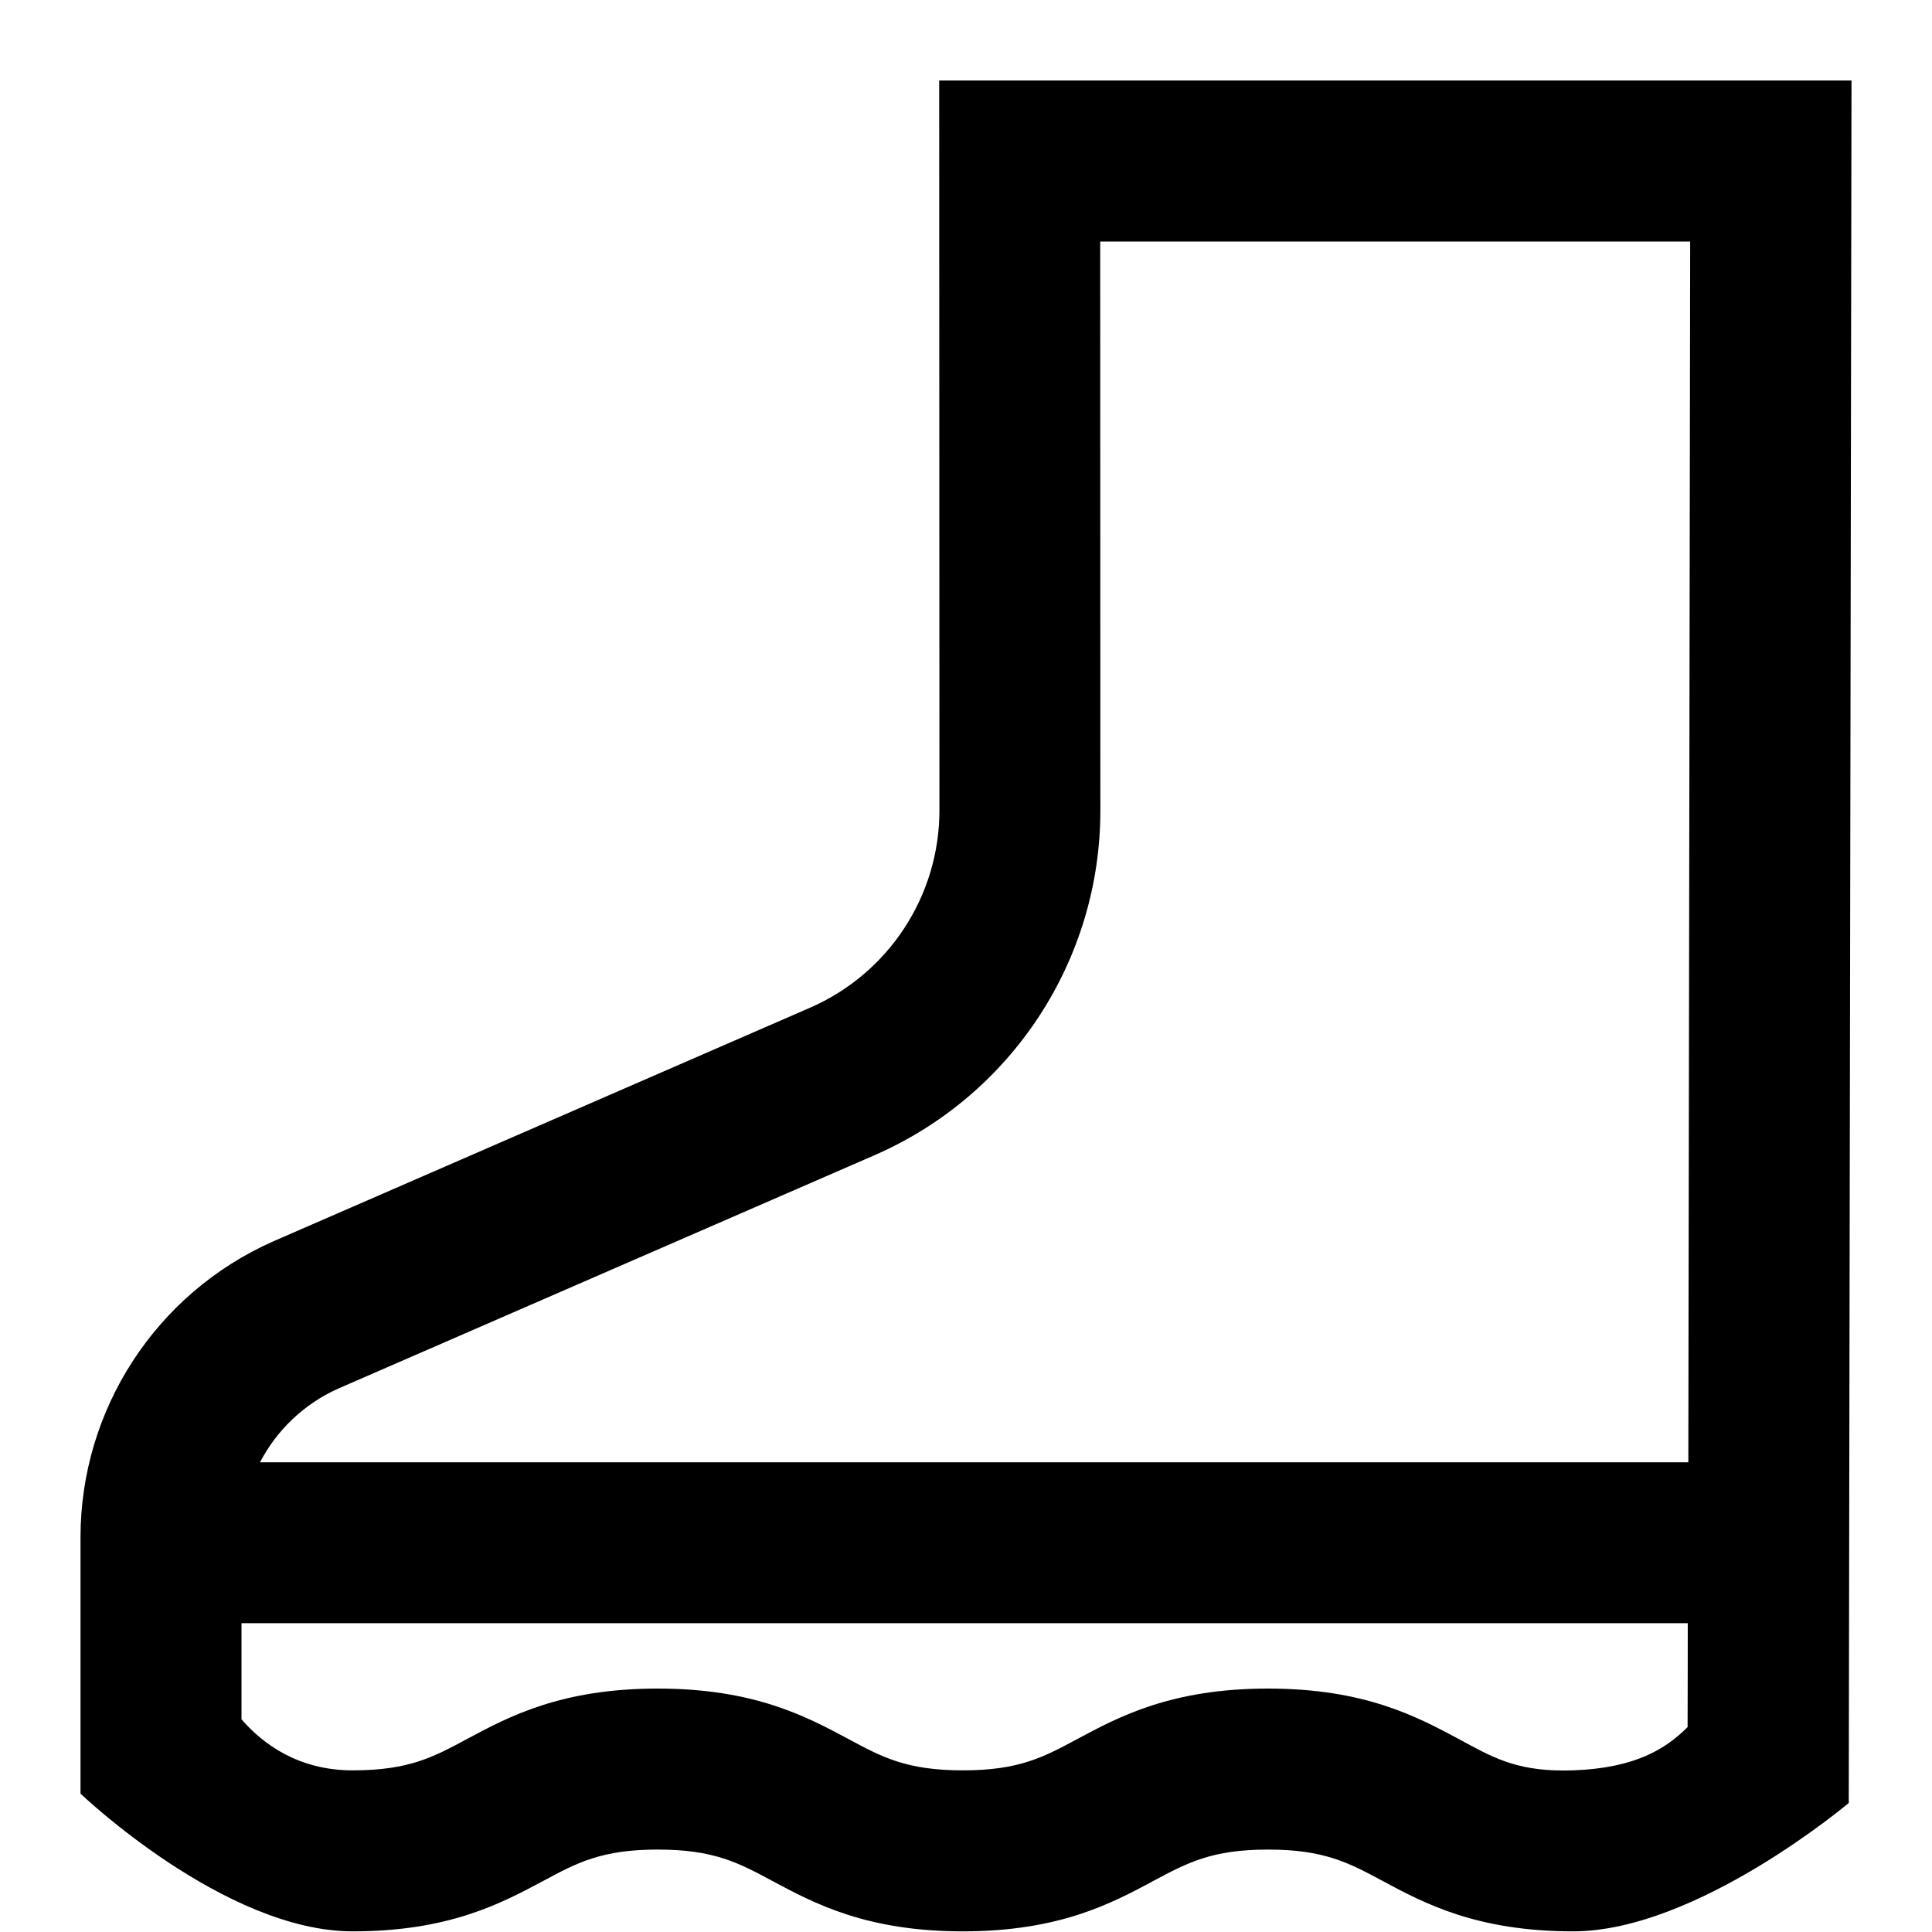
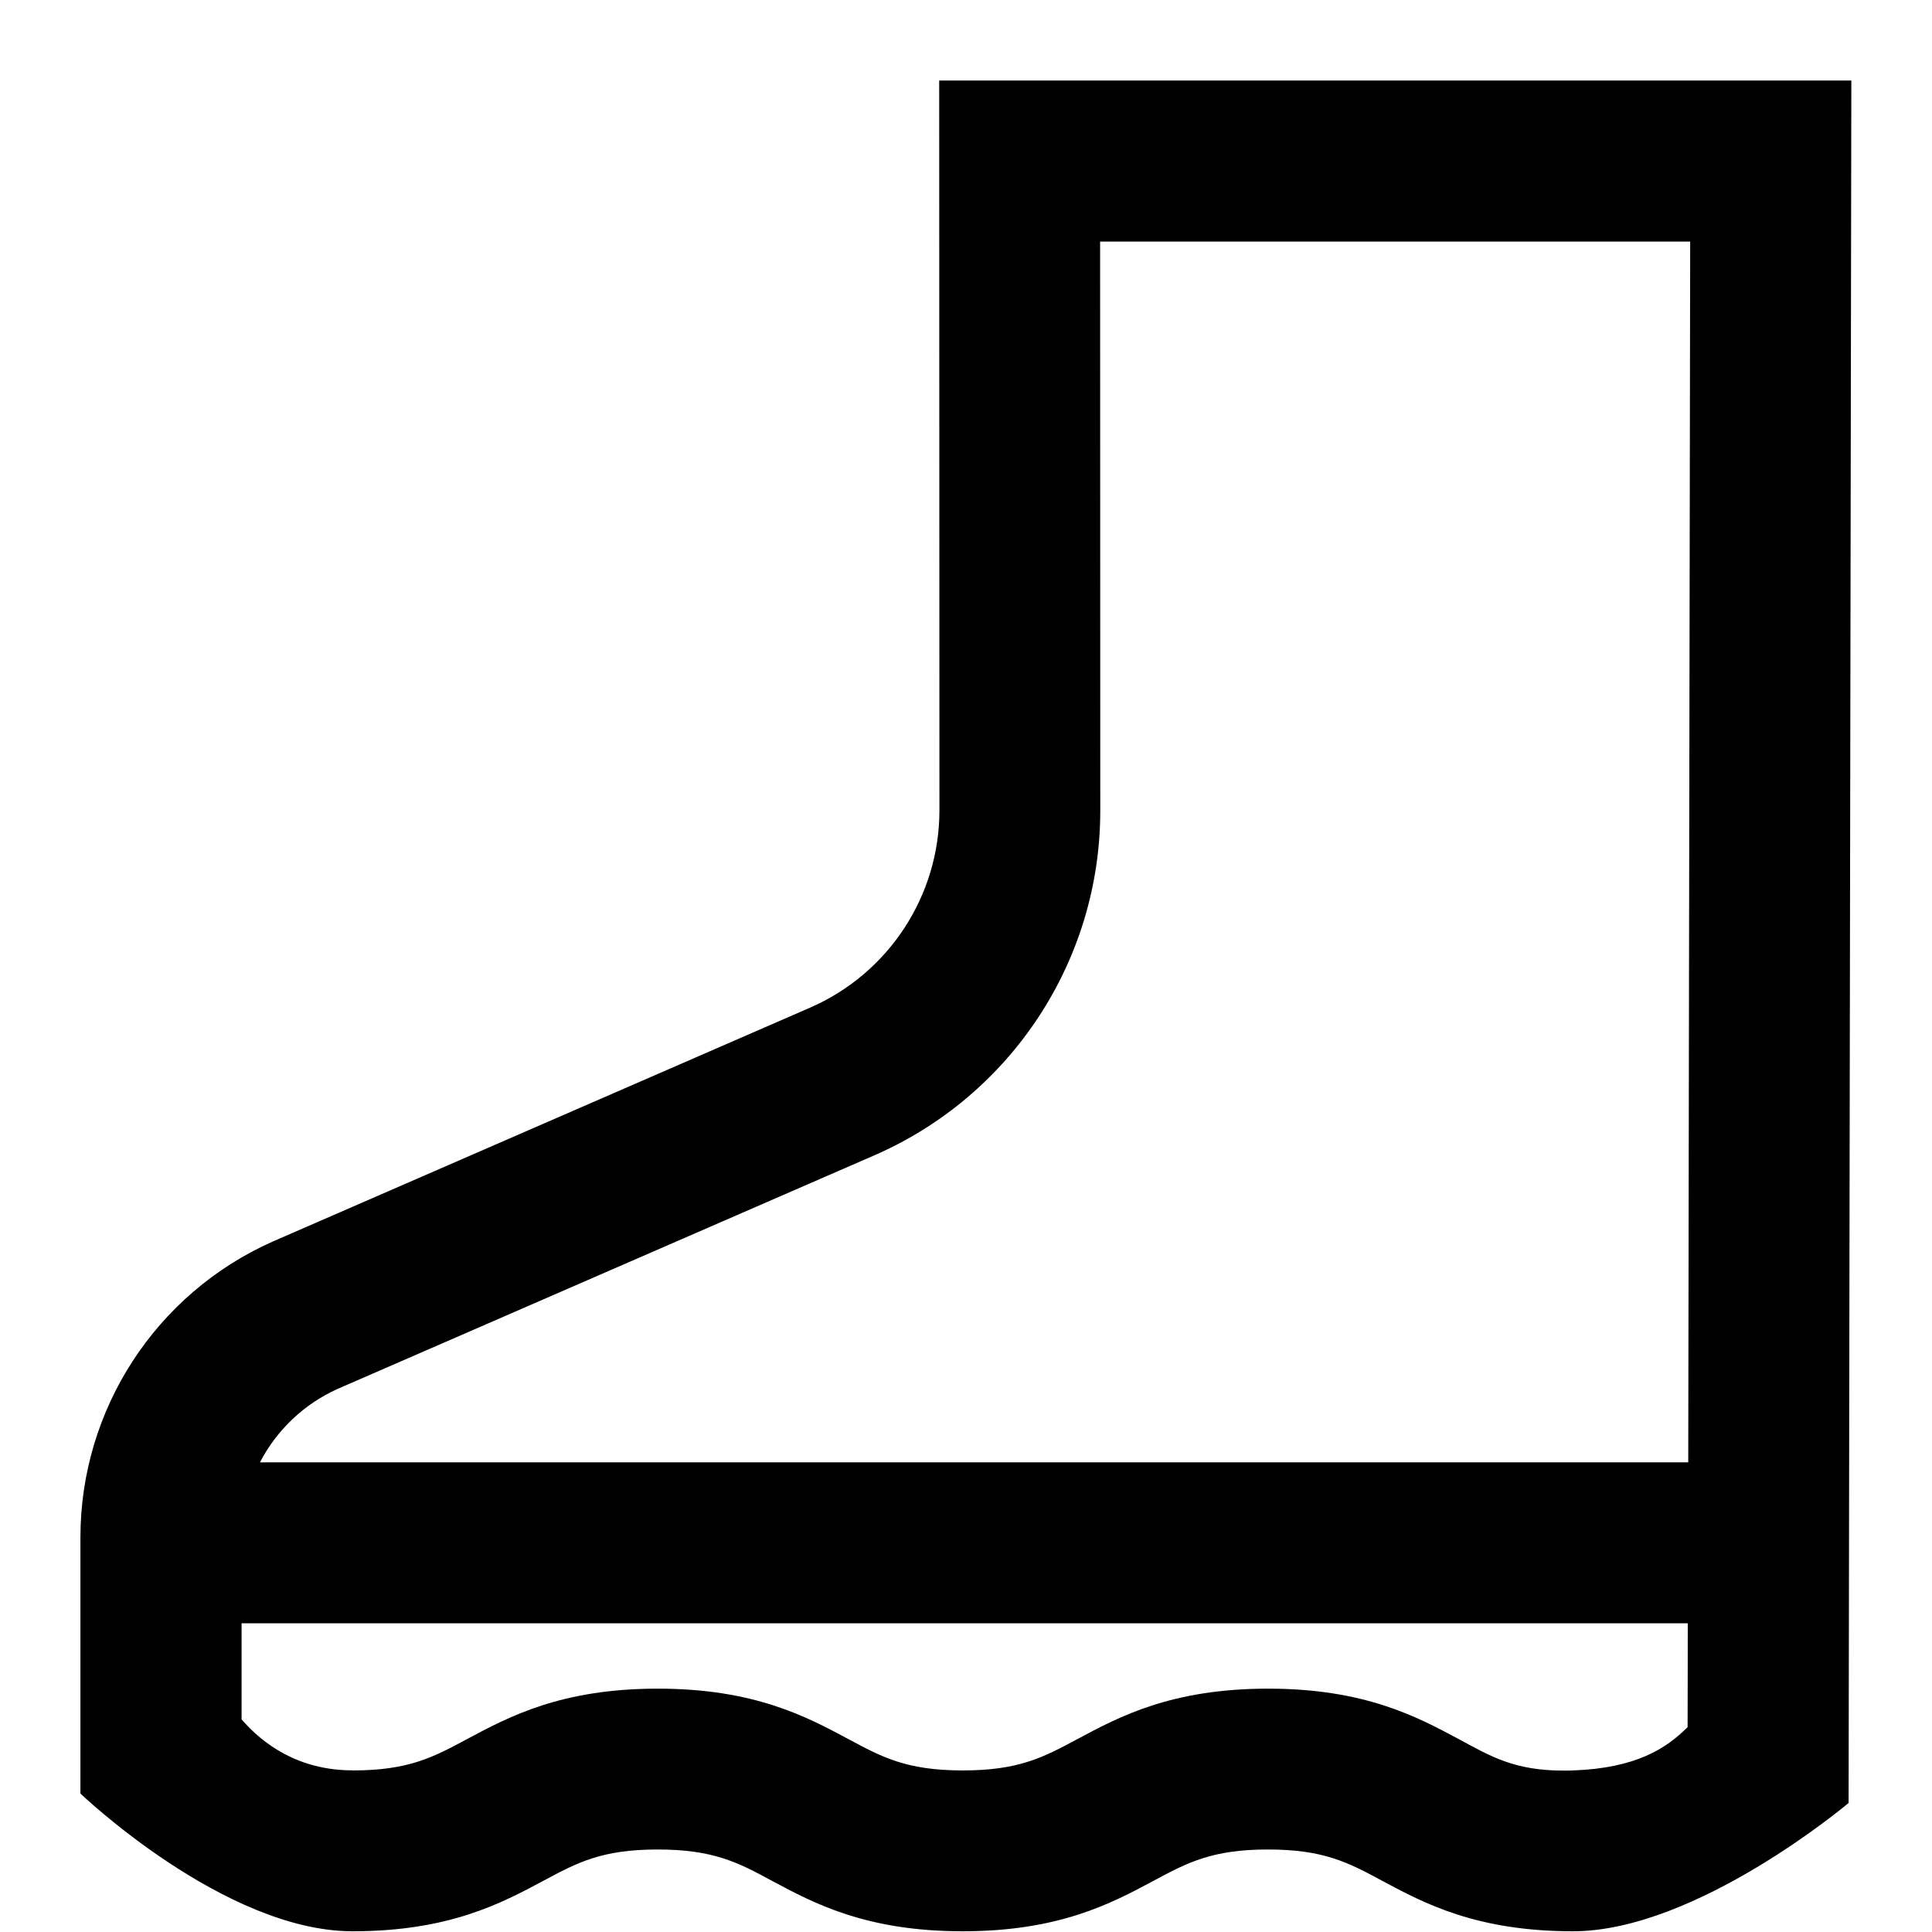
- <svg xmlns="http://www.w3.org/2000/svg" width="100%" height="100%" viewBox="0 0 24 24">
-   <path d="M20.996,3 L20.973,18.165 L20.966,18.165 L3.23,18.165 C3.436,17.769 3.773,17.443 4.196,17.252 L10.86,14.352 C12.57,13.608 13.673,11.923 13.669,10.061 L13.667,3 L20.996,3 Z M23,1 L11.692,1 L11.667,1 L11.67,10.062 C11.672,11.128 11.039,12.093 10.063,12.518 L3.391,15.422 C1.936,16.068 1,17.51 1,19.099 L1,22.281 C1,22.281 2.788,23.992 4.381,23.992 C5.579,23.992 6.227,23.644 6.749,23.365 C7.17,23.139 7.474,22.976 8.17,22.976 C8.867,22.976 9.172,23.139 9.593,23.365 C10.114,23.644 10.762,23.992 11.961,23.992 C13.16,23.992 13.809,23.644 14.329,23.365 C14.751,23.139 15.056,22.976 15.752,22.976 C16.447,22.976 16.753,23.139 17.174,23.365 C17.694,23.644 18.344,23.992 19.542,23.992 C21.078,23.992 22.966,22.397 22.966,22.397 L23,1 Z M4.381,21.992 C3.707,21.992 3.266,21.665 3,21.358 L3,20.164 L20.966,20.164 C20.966,20.164 20.965,21.454 20.964,21.454 C20.699,21.719 20.323,21.964 19.542,21.992 C19.501,21.993 19.461,21.994 19.422,21.994 C18.81,21.994 18.516,21.816 18.12,21.602 C17.598,21.323 16.95,20.976 15.752,20.976 C14.553,20.976 13.905,21.323 13.384,21.602 C12.962,21.829 12.659,21.992 11.961,21.992 C11.264,21.992 10.96,21.829 10.538,21.602 C10.017,21.323 9.369,20.976 8.17,20.976 C6.972,20.976 6.323,21.323 5.802,21.602 C5.381,21.829 5.077,21.992 4.381,21.992 L4.381,21.992 Z" />
+ <svg xmlns="http://www.w3.org/2000/svg" viewBox="0 0 24 24">
+   <path d="m20.996 3-0.024 15.166h-0.007-17.736c0.206-0.397 0.543-0.723 0.966-0.913l6.664-2.9c1.709-0.744 2.813-2.429 2.809-4.291l-0.002-7.061h7.33zm2.004-2h-11.308-0.025l0.003 9.062c0.002 1.066-0.631 2.031-1.608 2.456l-6.672 2.904c-1.455 0.646-2.391 2.088-2.391 3.677v3.181s1.788 1.711 3.381 1.711c1.198 0 1.846-0.347 2.368-0.626 0.421-0.226 0.725-0.39 1.421-0.39s1.002 0.163 1.422 0.39c0.521 0.279 1.169 0.626 2.368 0.626 1.199 0 1.848-0.347 2.369-0.626 0.421-0.226 0.727-0.39 1.423-0.39 0.695 0 1 0.163 1.421 0.39 0.521 0.279 1.17 0.626 2.368 0.626 1.536 0 3.424-1.594 3.424-1.594l0.034-21.397zm-18.619 20.992c-0.674 0-1.115-0.327-1.38-0.633v-1.194h17.965s-7.888e-4 1.29-0.002 1.29c-0.265 0.265-0.641 0.51-1.422 0.538-0.041 0.002-0.08 0.002-0.12 0.002-0.612 0-0.906-0.178-1.302-0.392-0.521-0.279-1.17-0.626-2.367-0.626-1.2 0-1.847 0.347-2.368 0.626-0.422 0.226-0.726 0.39-1.424 0.39-0.697 0-1.001-0.163-1.423-0.39-0.521-0.279-1.168-0.626-2.367-0.626-1.198 0-1.847 0.347-2.368 0.626-0.421 0.226-0.726 0.39-1.421 0.39z" />
</svg>
